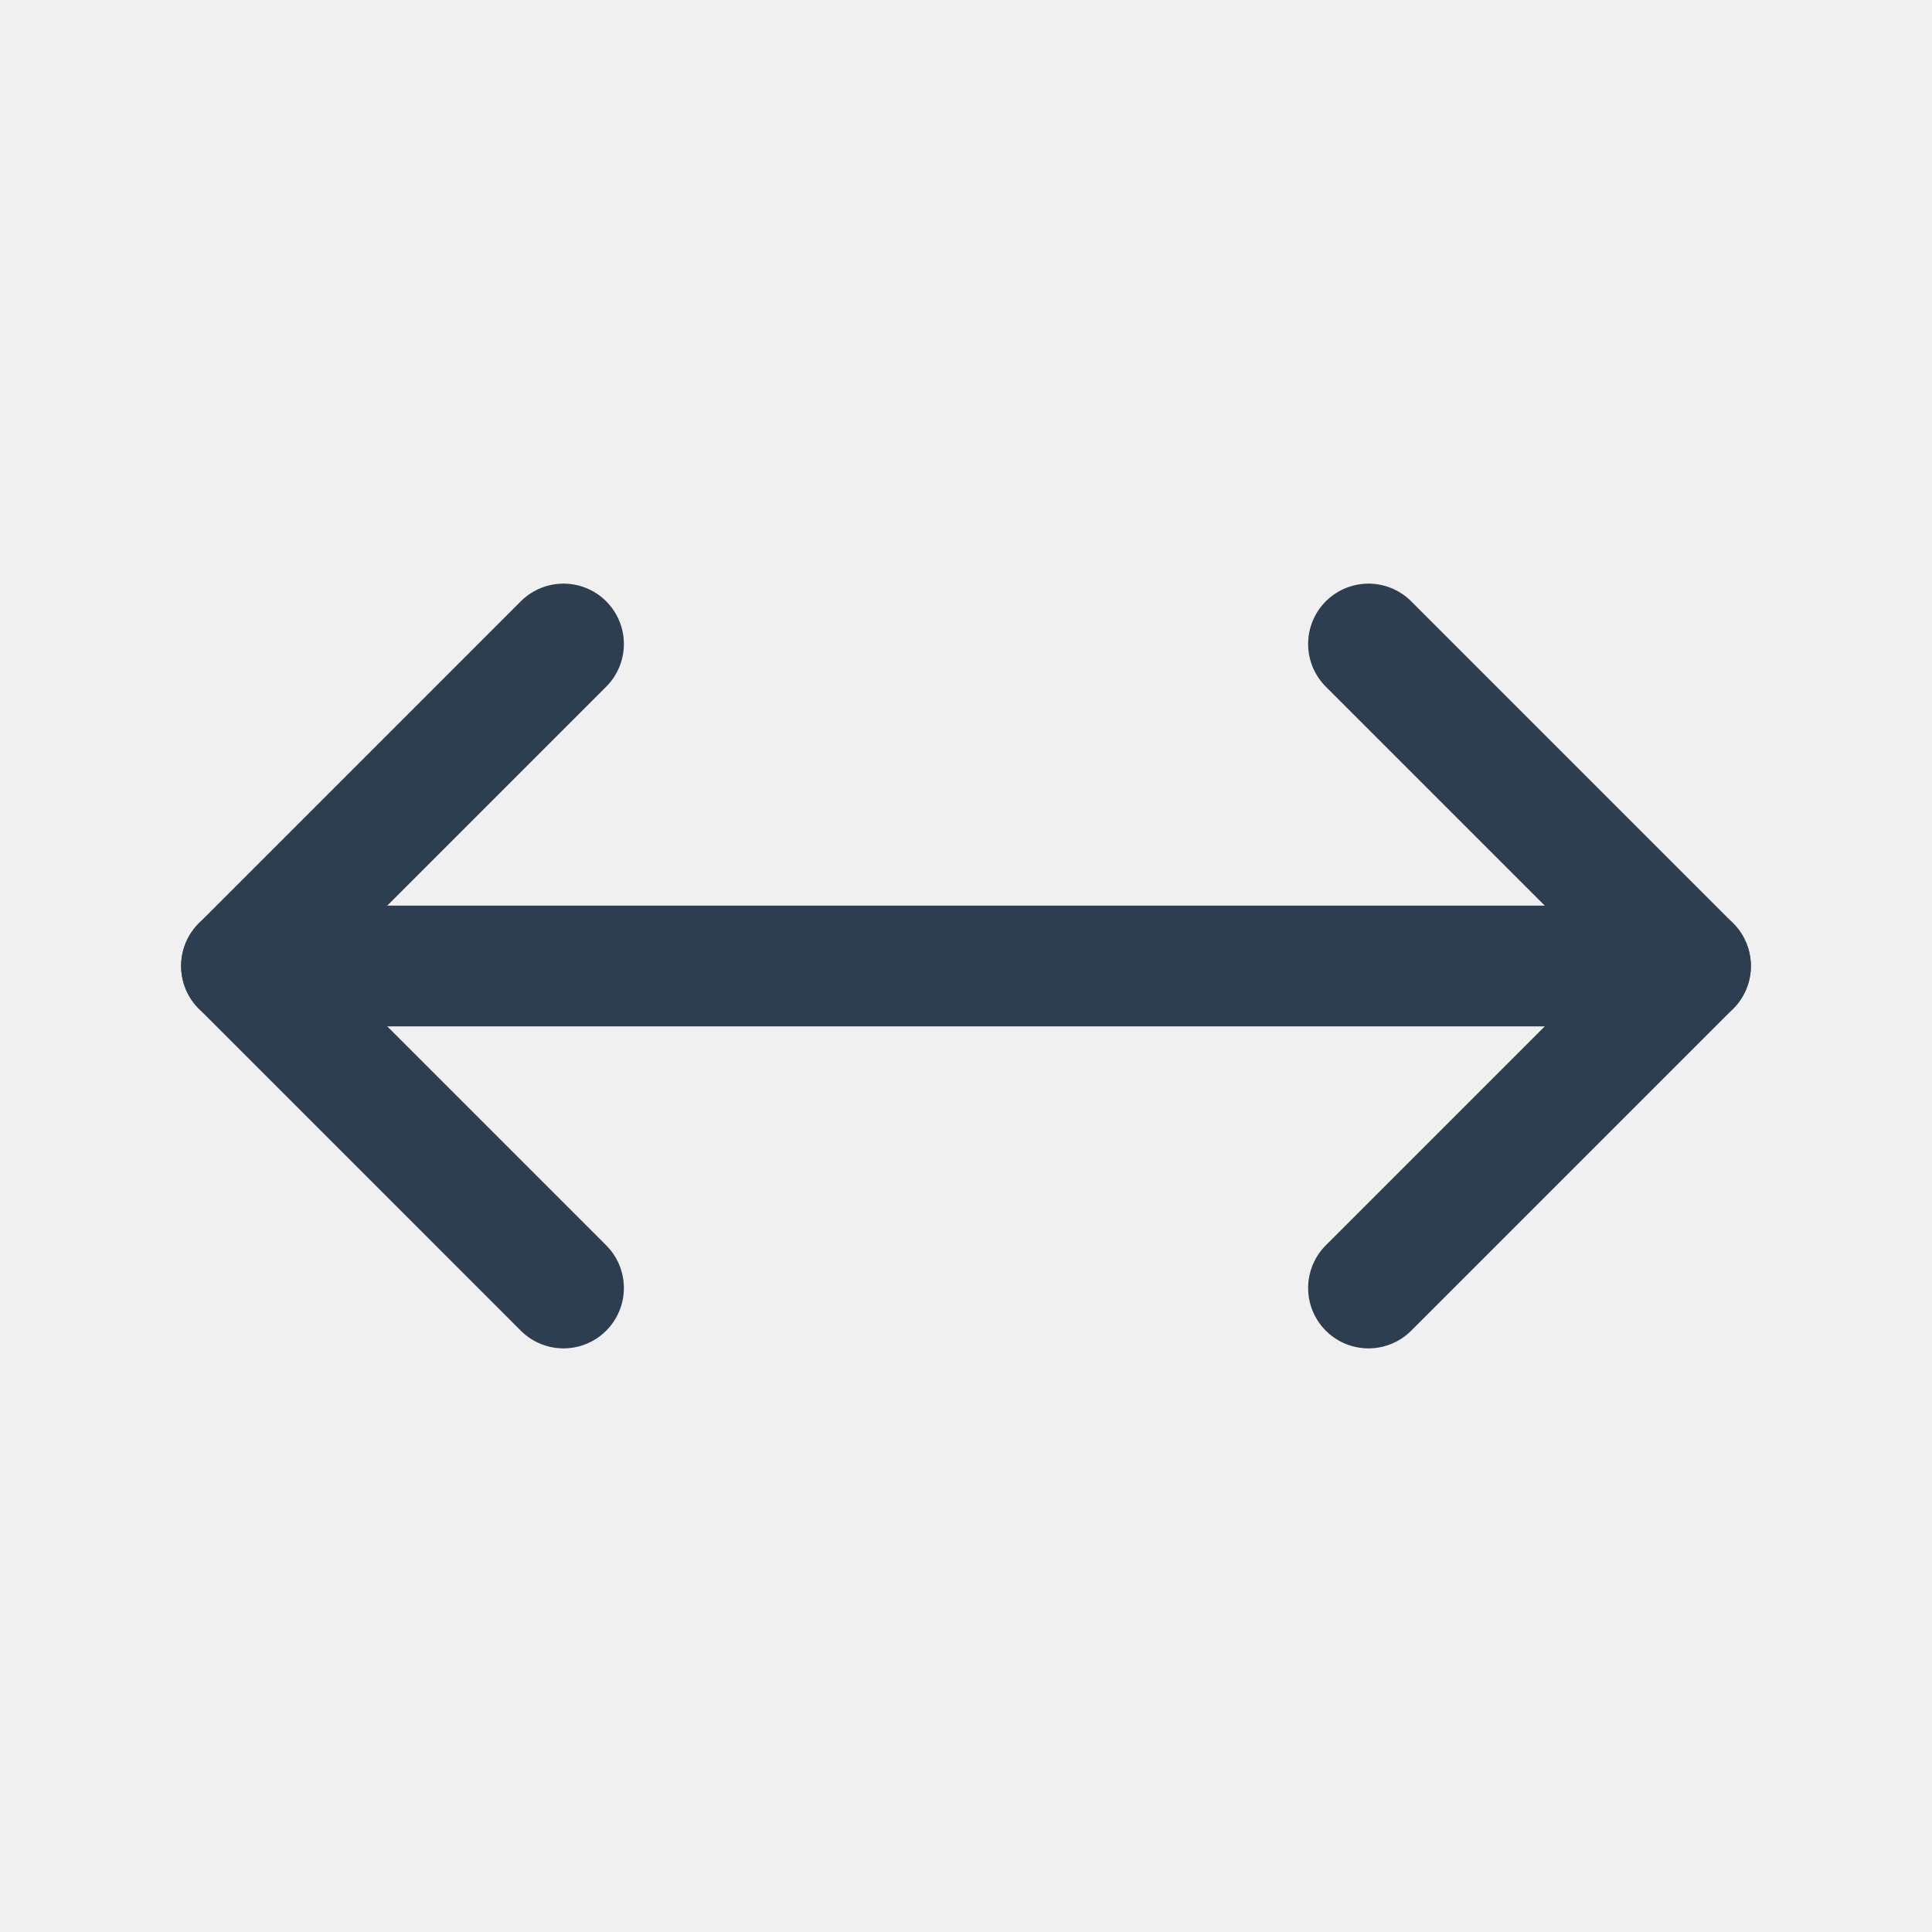
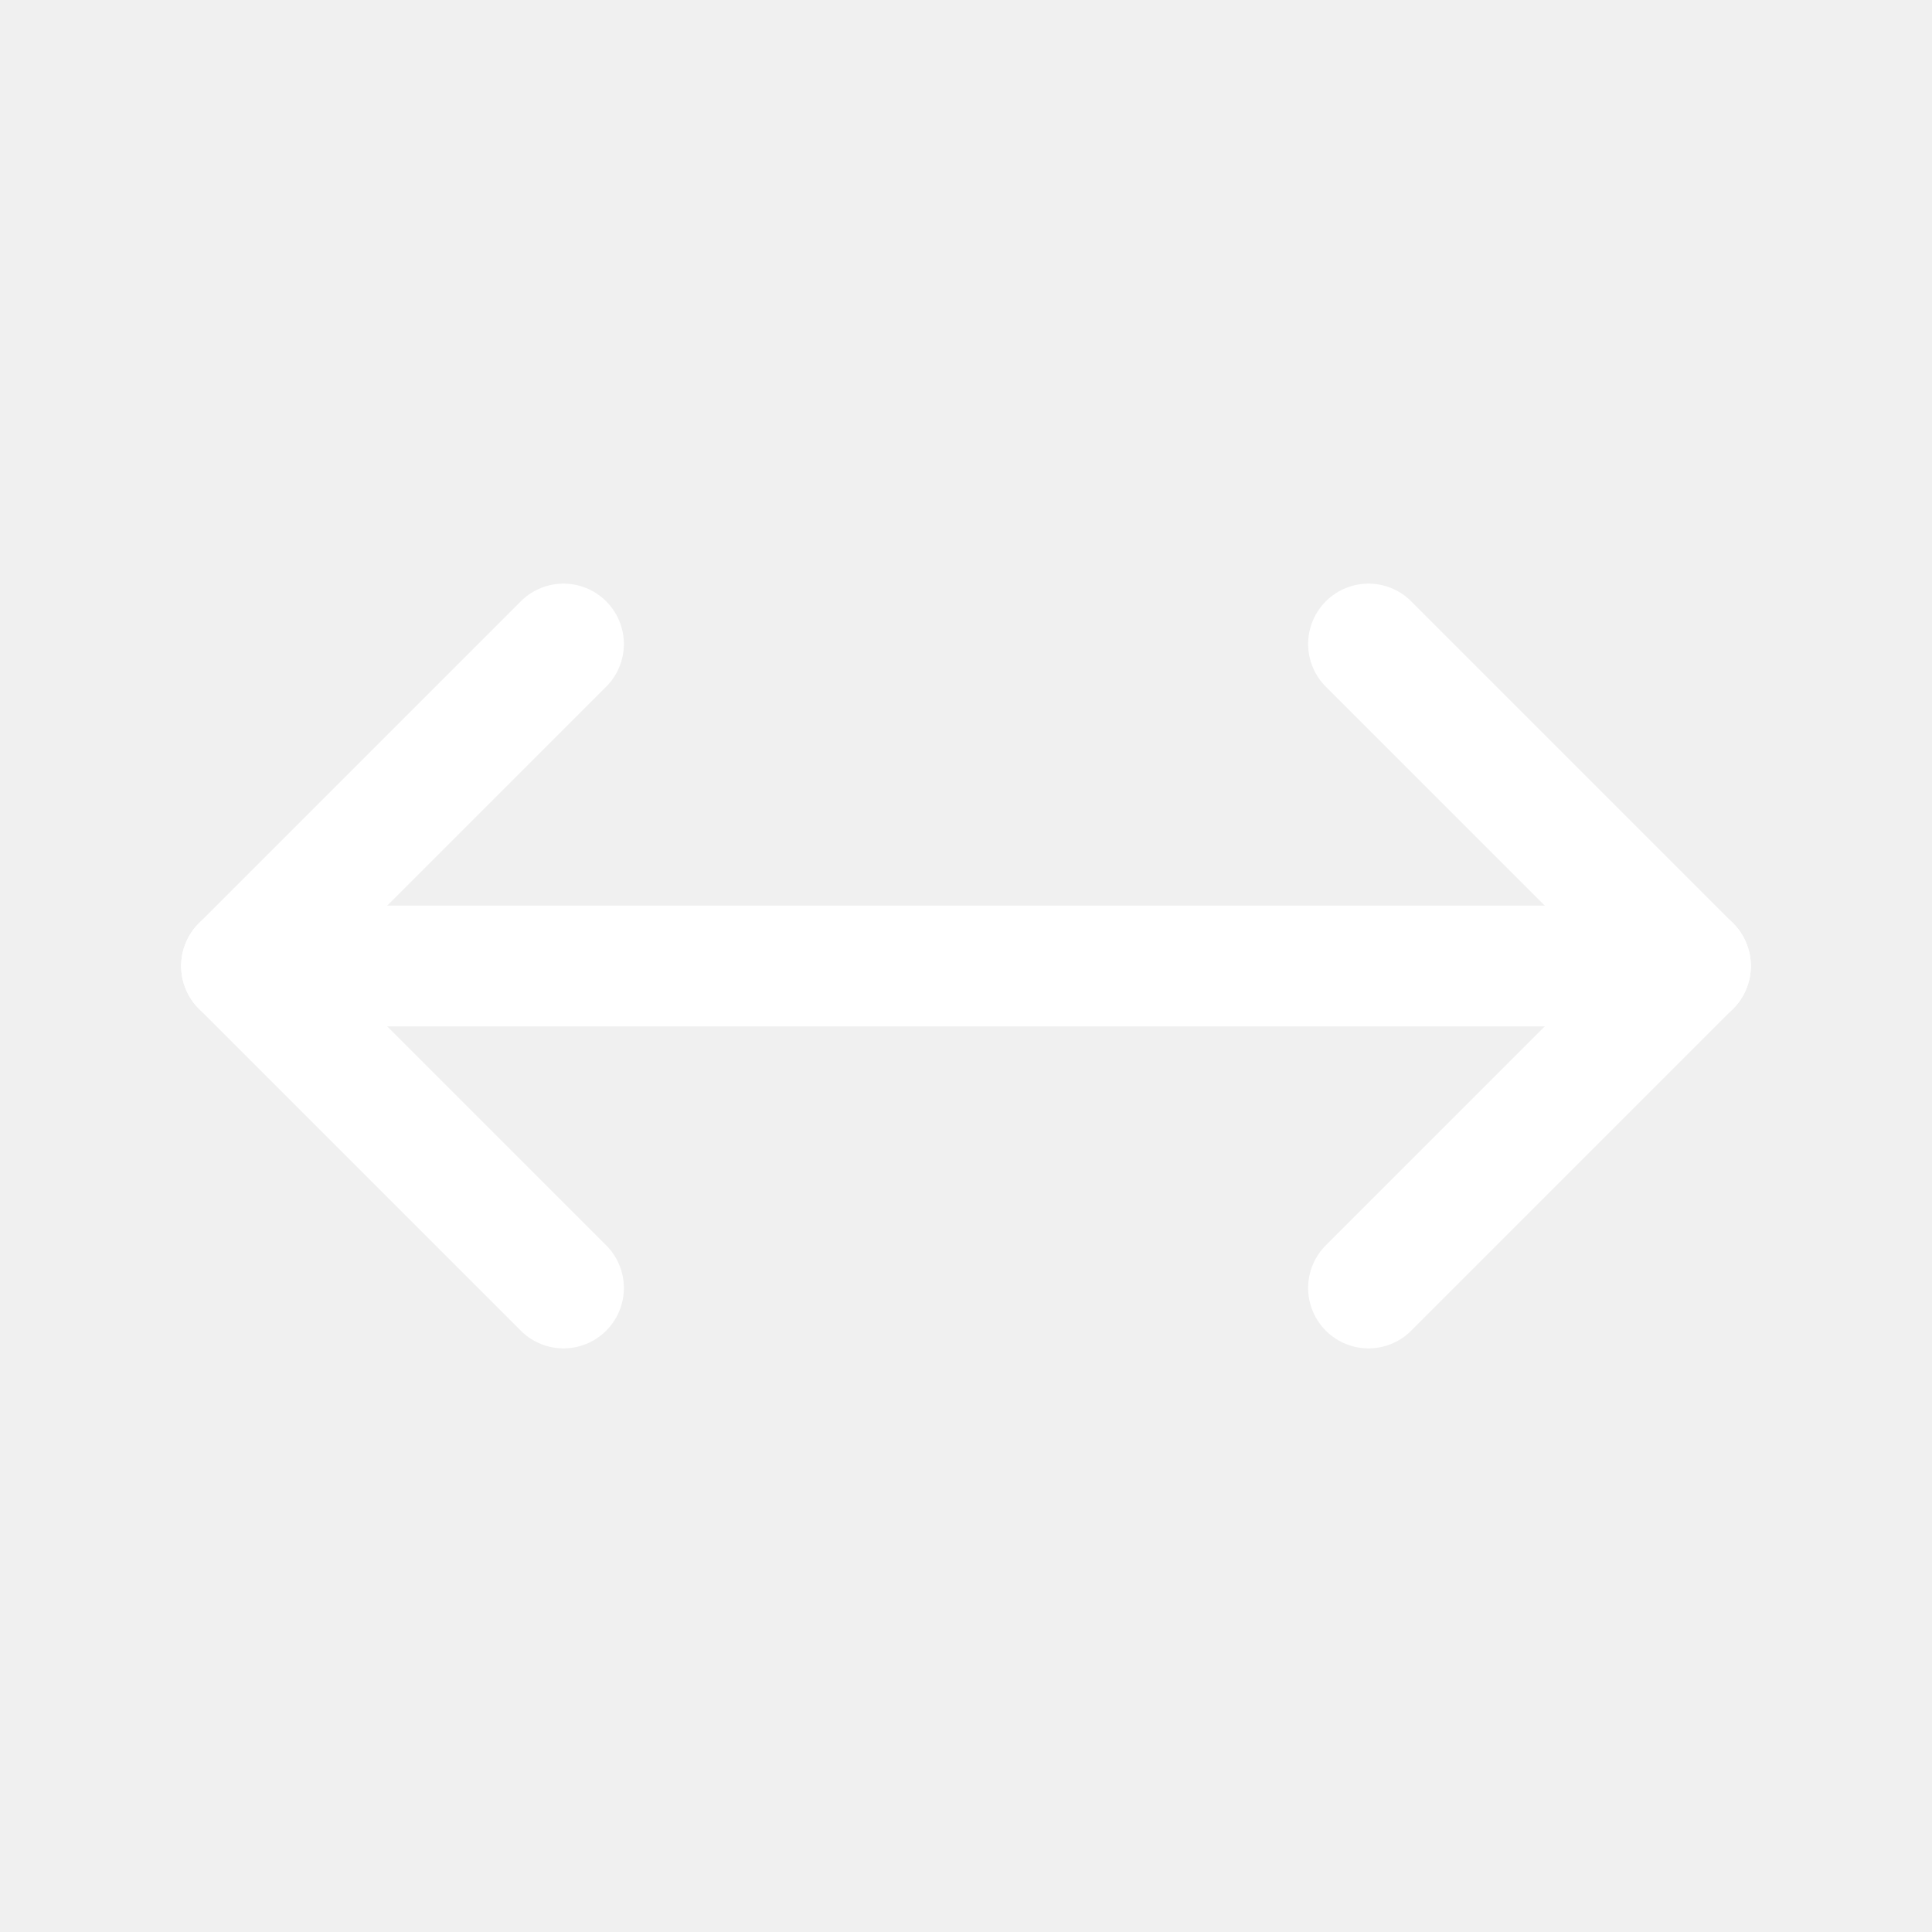
- <svg xmlns="http://www.w3.org/2000/svg" class="icon icon-tabler icon-tabler-arrows-horizontal" width="44" height="44" viewBox="0 0 24 24" stroke-width="1.5" stroke="#2c3e50" fill="none" stroke-linecap="round" stroke-linejoin="round">
+ <svg xmlns="http://www.w3.org/2000/svg" class="icon icon-tabler icon-tabler-arrows-horizontal" width="44" height="44" viewBox="0 0 24 24" stroke-width="1.5" stroke="#ffffff" fill="none" stroke-linecap="round" stroke-linejoin="round">
  <path stroke="none" d="M0 0h24v24H0z" fill="none" />
  <polyline points="7 8 3 12 7 16" />
  <polyline points="17 8 21 12 17 16" />
  <line x1="3" y1="12" x2="21" y2="12" />
</svg>
